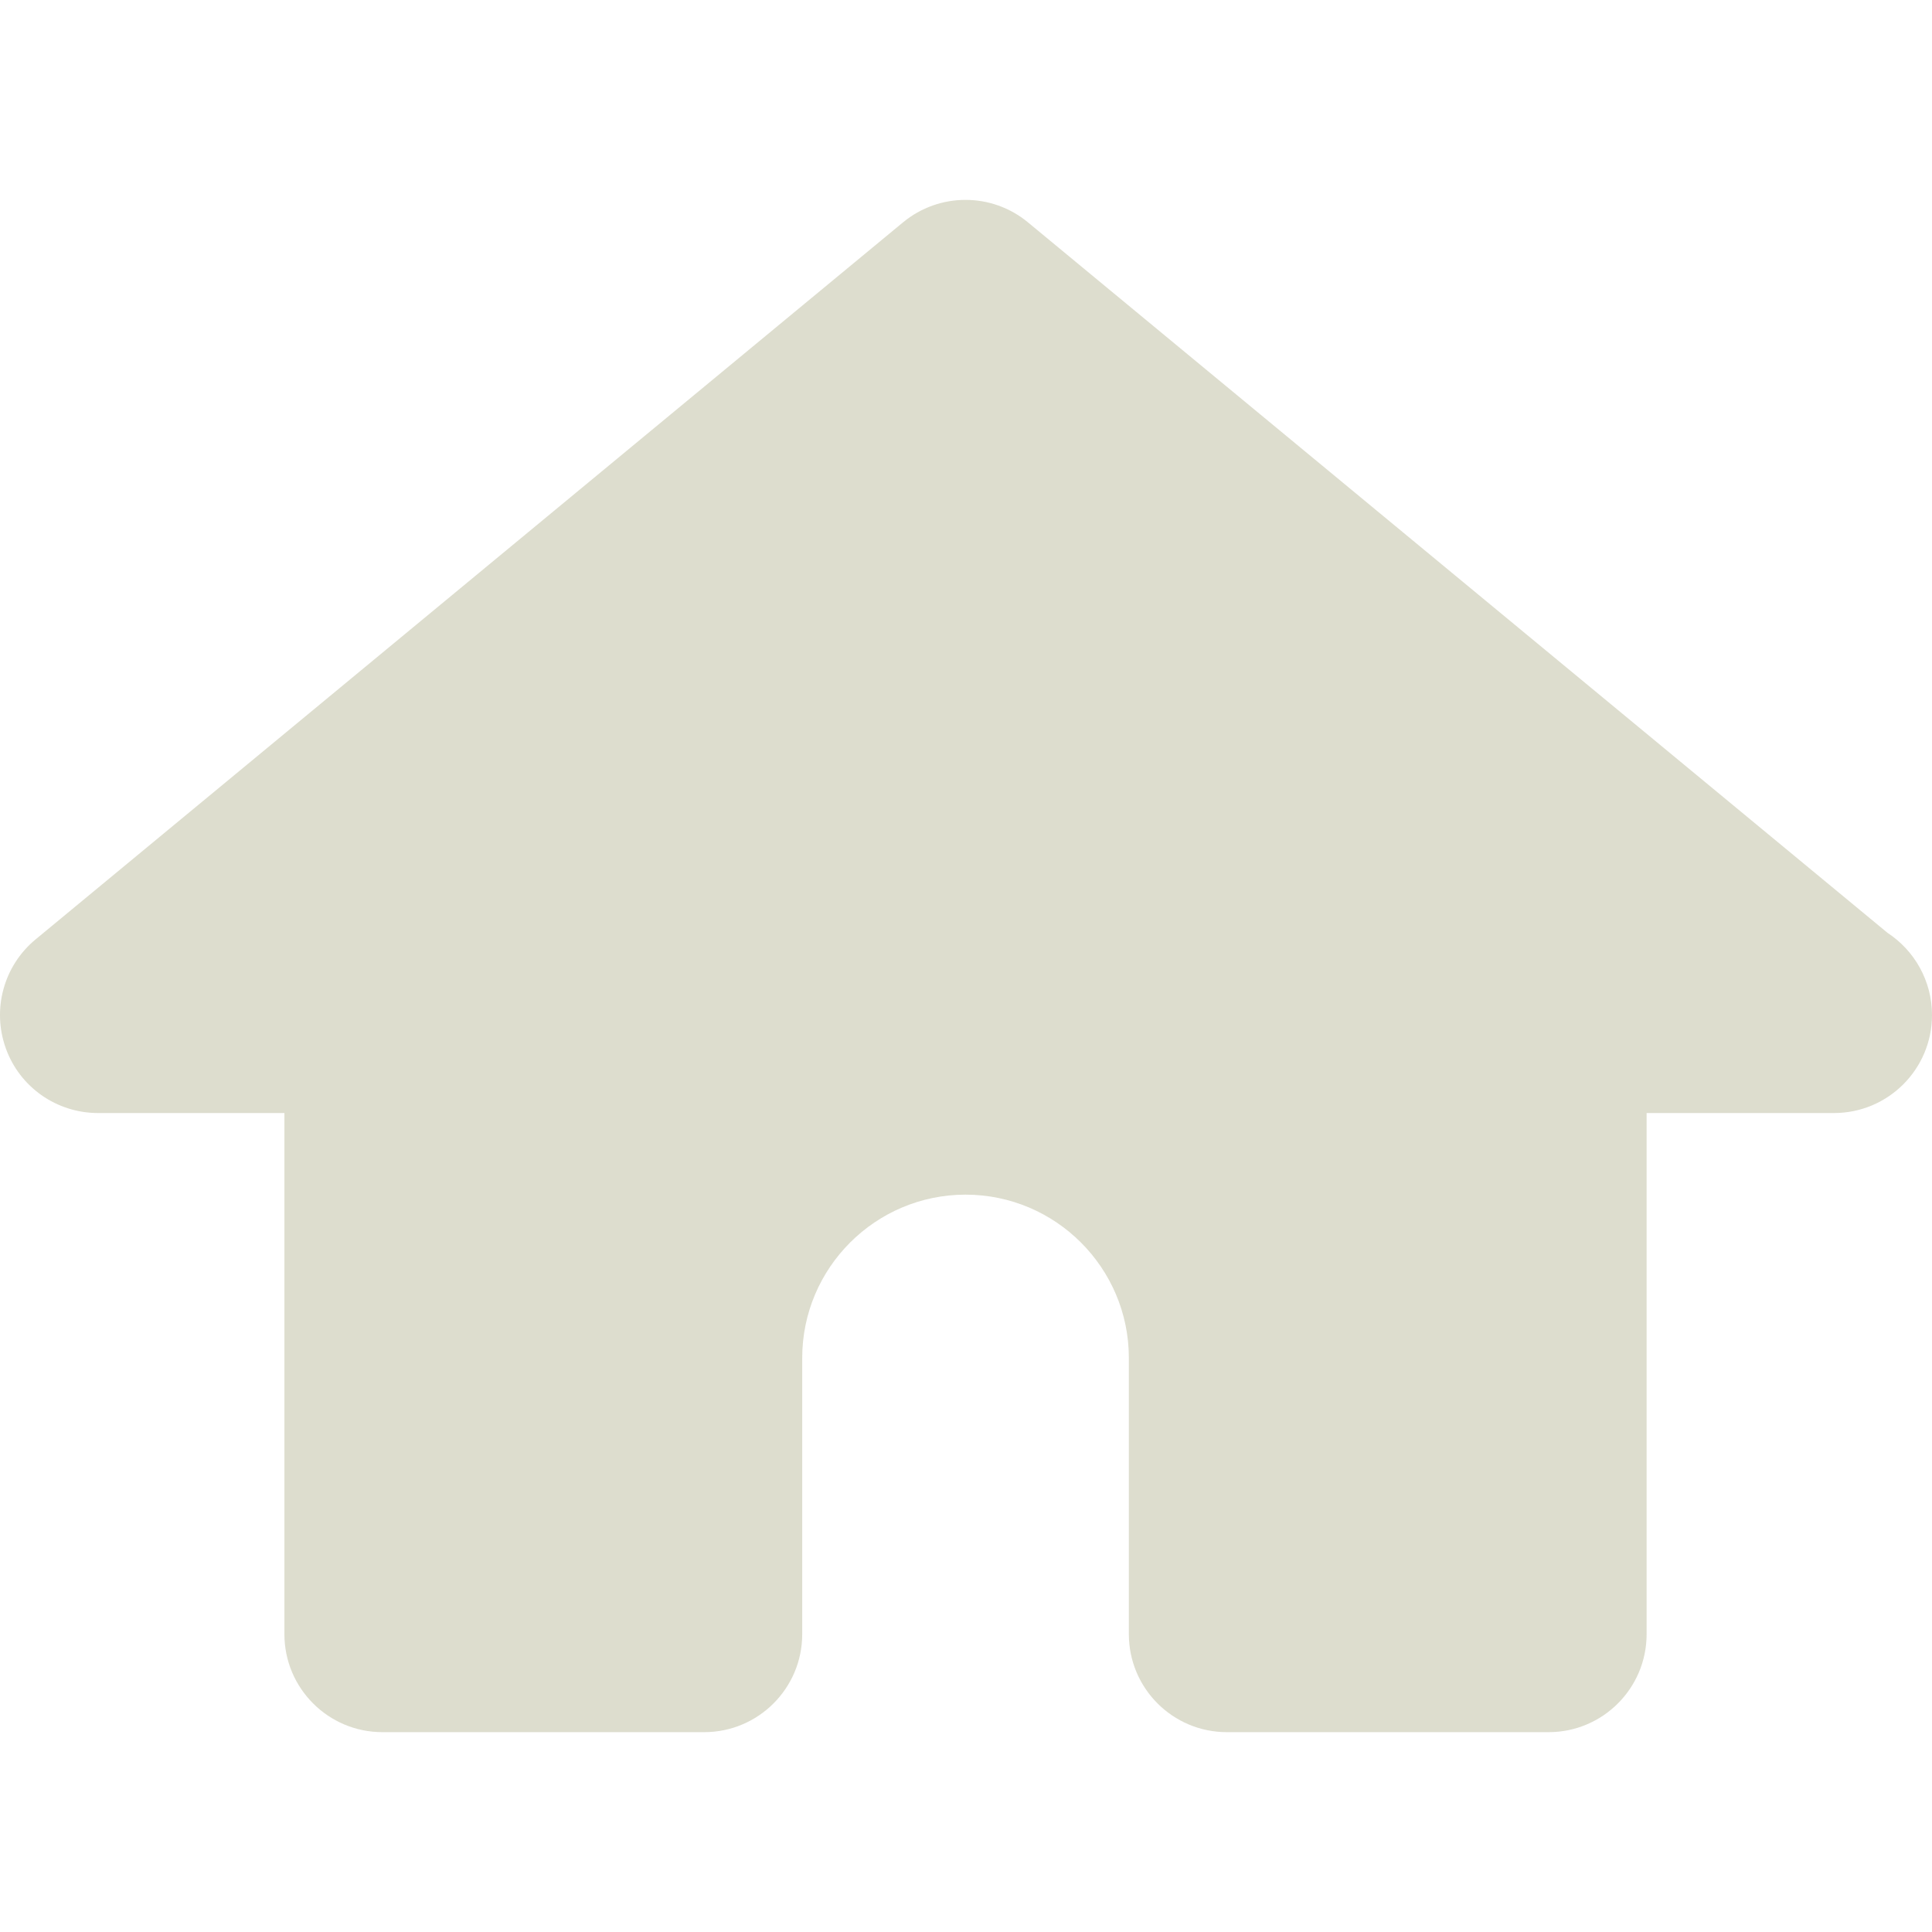
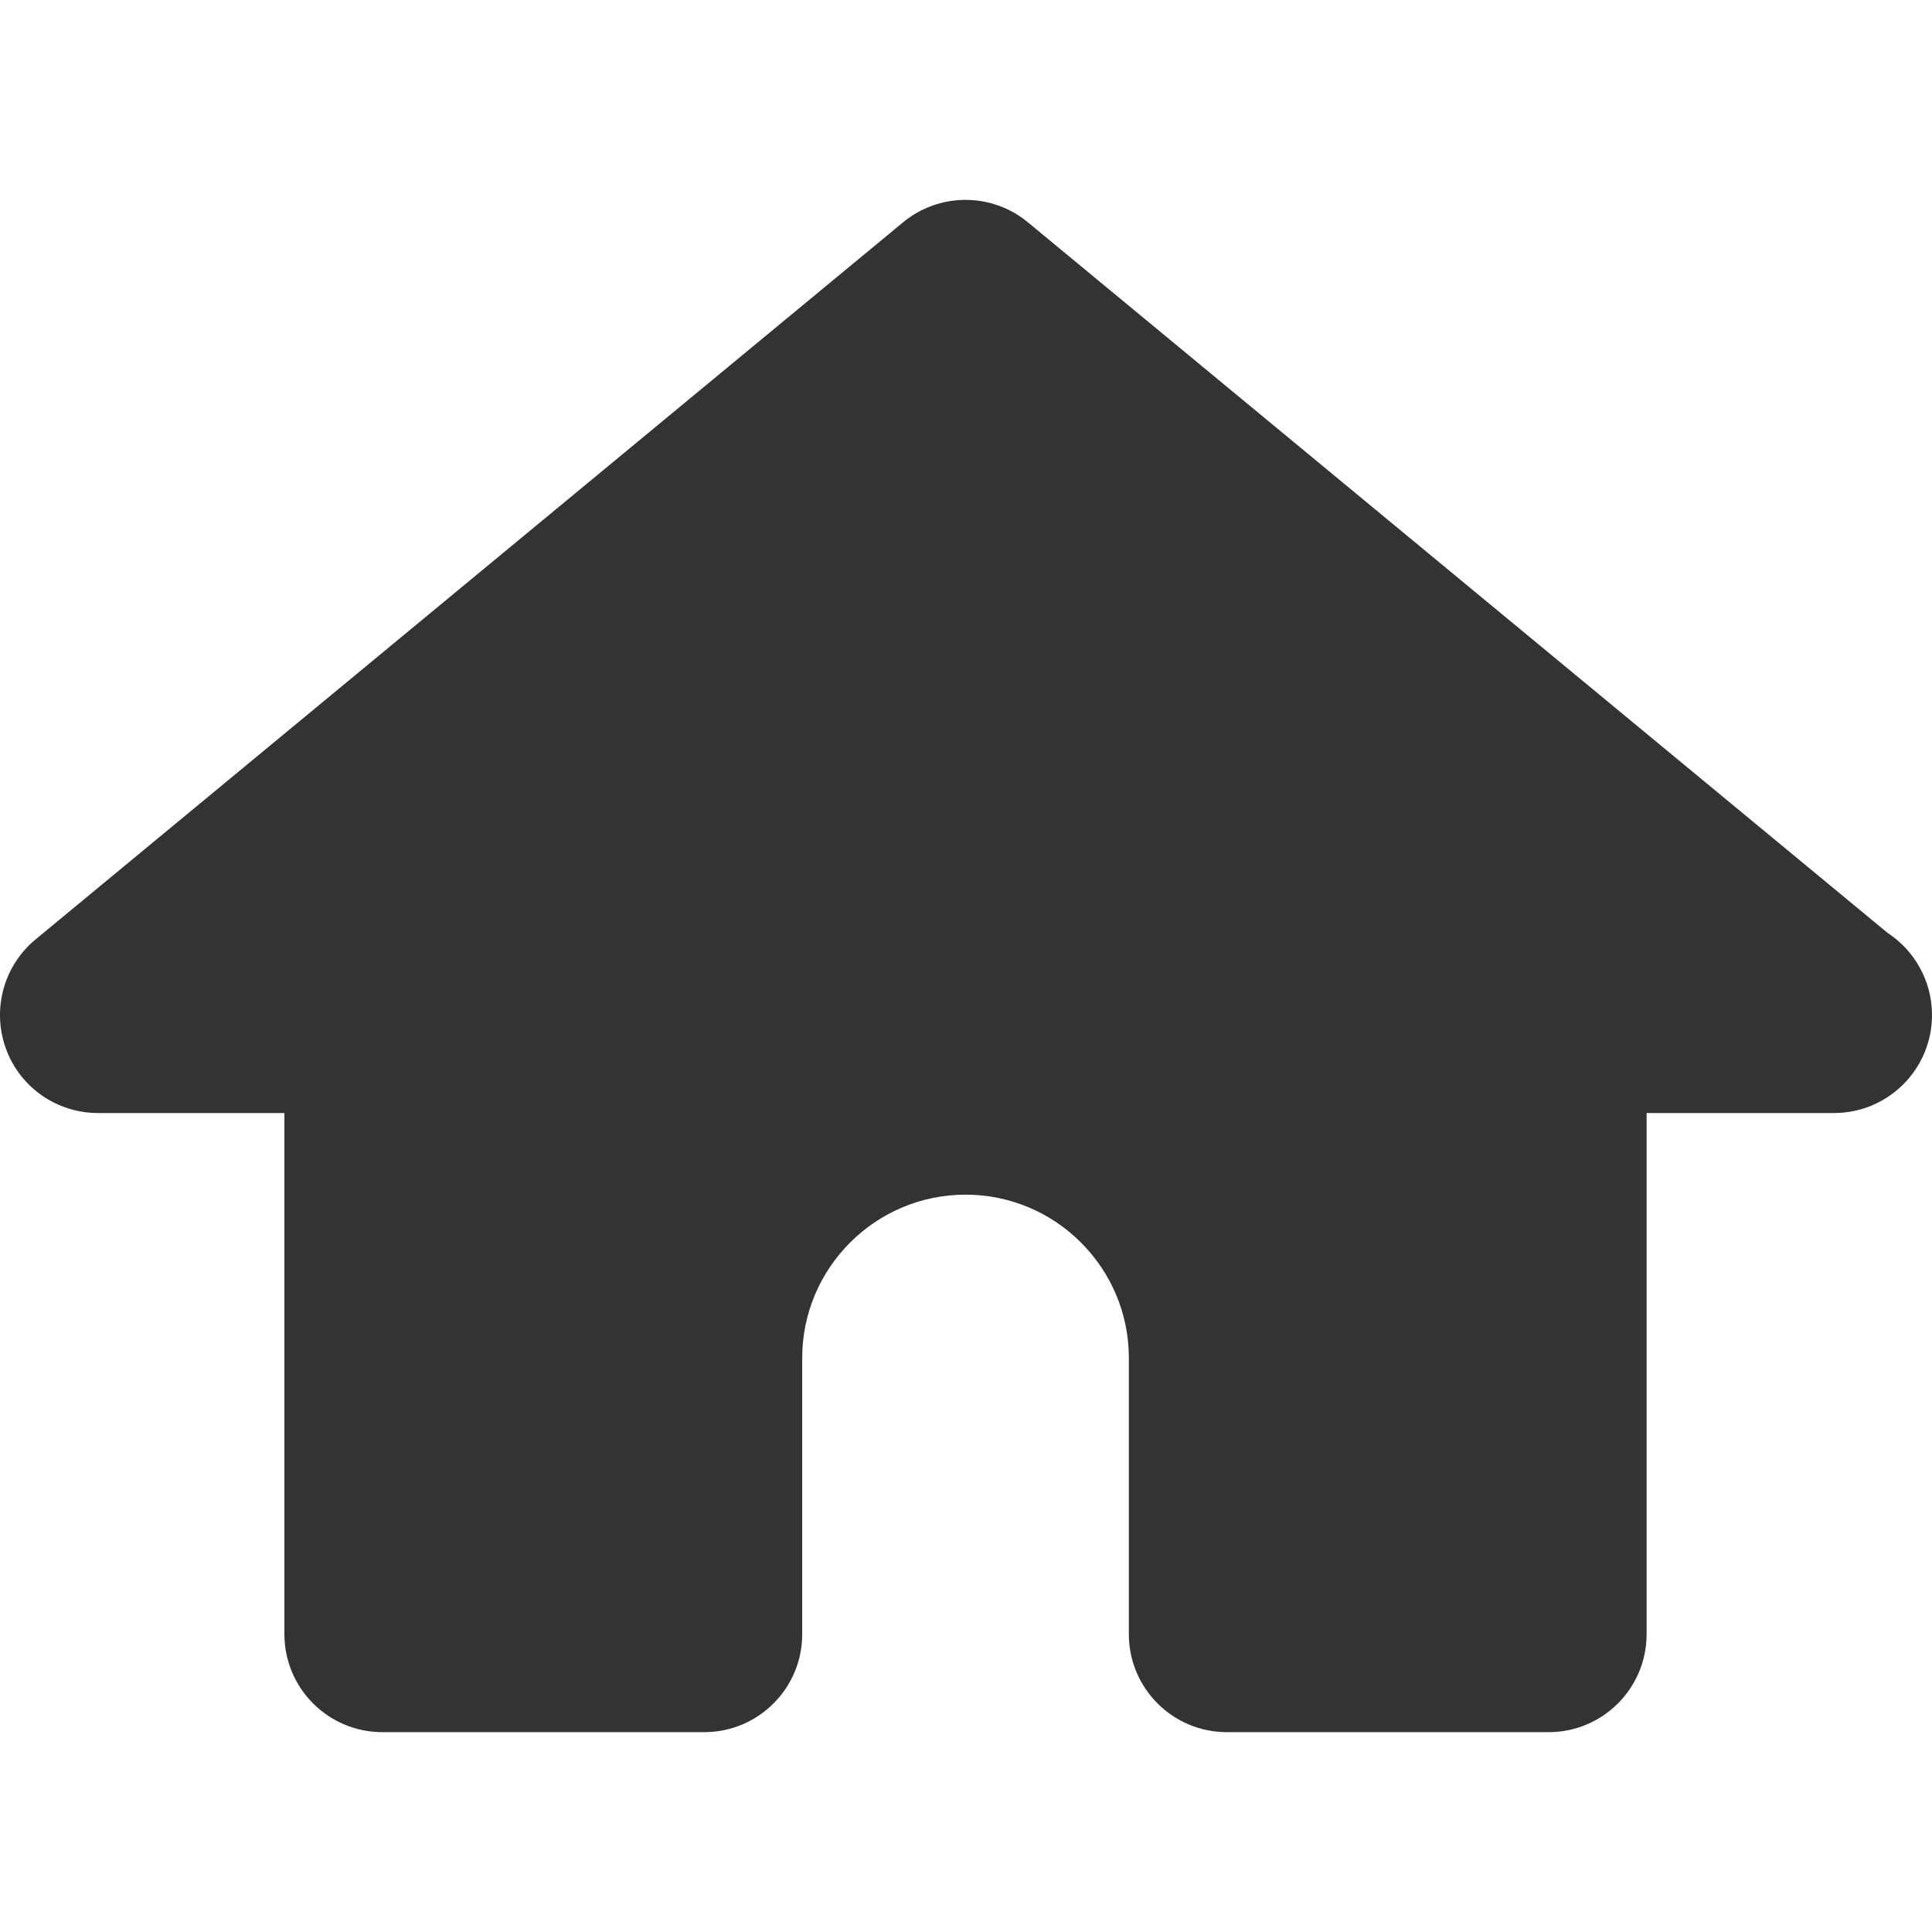
- <svg xmlns="http://www.w3.org/2000/svg" version="1.1" id="Capa_1" x="0px" y="0px" width="100%" height="100%" viewBox="0 0 39.434 39.434" style="enable-background:new 0 0 39.434 39.434;" fill="#ddddce" xml:space="preserve">
+ <svg xmlns="http://www.w3.org/2000/svg" version="1.1" id="Capa_1" x="0px" y="0px" width="100%" height="100%" viewBox="0 0 39.434 39.434" style="enable-background:new 0 0 39.434 39.434;" fill="#333333" xml:space="preserve">
  <g>
    <path d="M39.434,20.718c0,1.104-0.895,2-2,2c-0.004,0-0.012,0-0.02,0h-3.805v10.637c0,1.104-0.896,2-2,2h-6.568   c-1.104,0-2-0.896-2-2v-5.638c0-1.838-1.496-3.333-3.333-3.333c-1.838,0-3.334,1.495-3.334,3.333v5.638c0,1.104-0.896,2-2,2H7.805   c-1.104,0-2-0.896-2-2V22.718H2c-0.844,0-1.598-0.528-1.882-1.322c-0.285-0.795-0.043-1.682,0.606-2.22L18.432,4.538   c0.74-0.611,1.81-0.611,2.549,0L38.526,19.04C39.072,19.398,39.434,20.016,39.434,20.718z" />
  </g>
  <g>
</g>
  <g>
</g>
  <g>
</g>
  <g>
</g>
  <g>
</g>
  <g>
</g>
  <g>
</g>
  <g>
</g>
  <g>
</g>
  <g>
</g>
  <g>
</g>
  <g>
</g>
  <g>
</g>
  <g>
</g>
  <g>
</g>
</svg>
